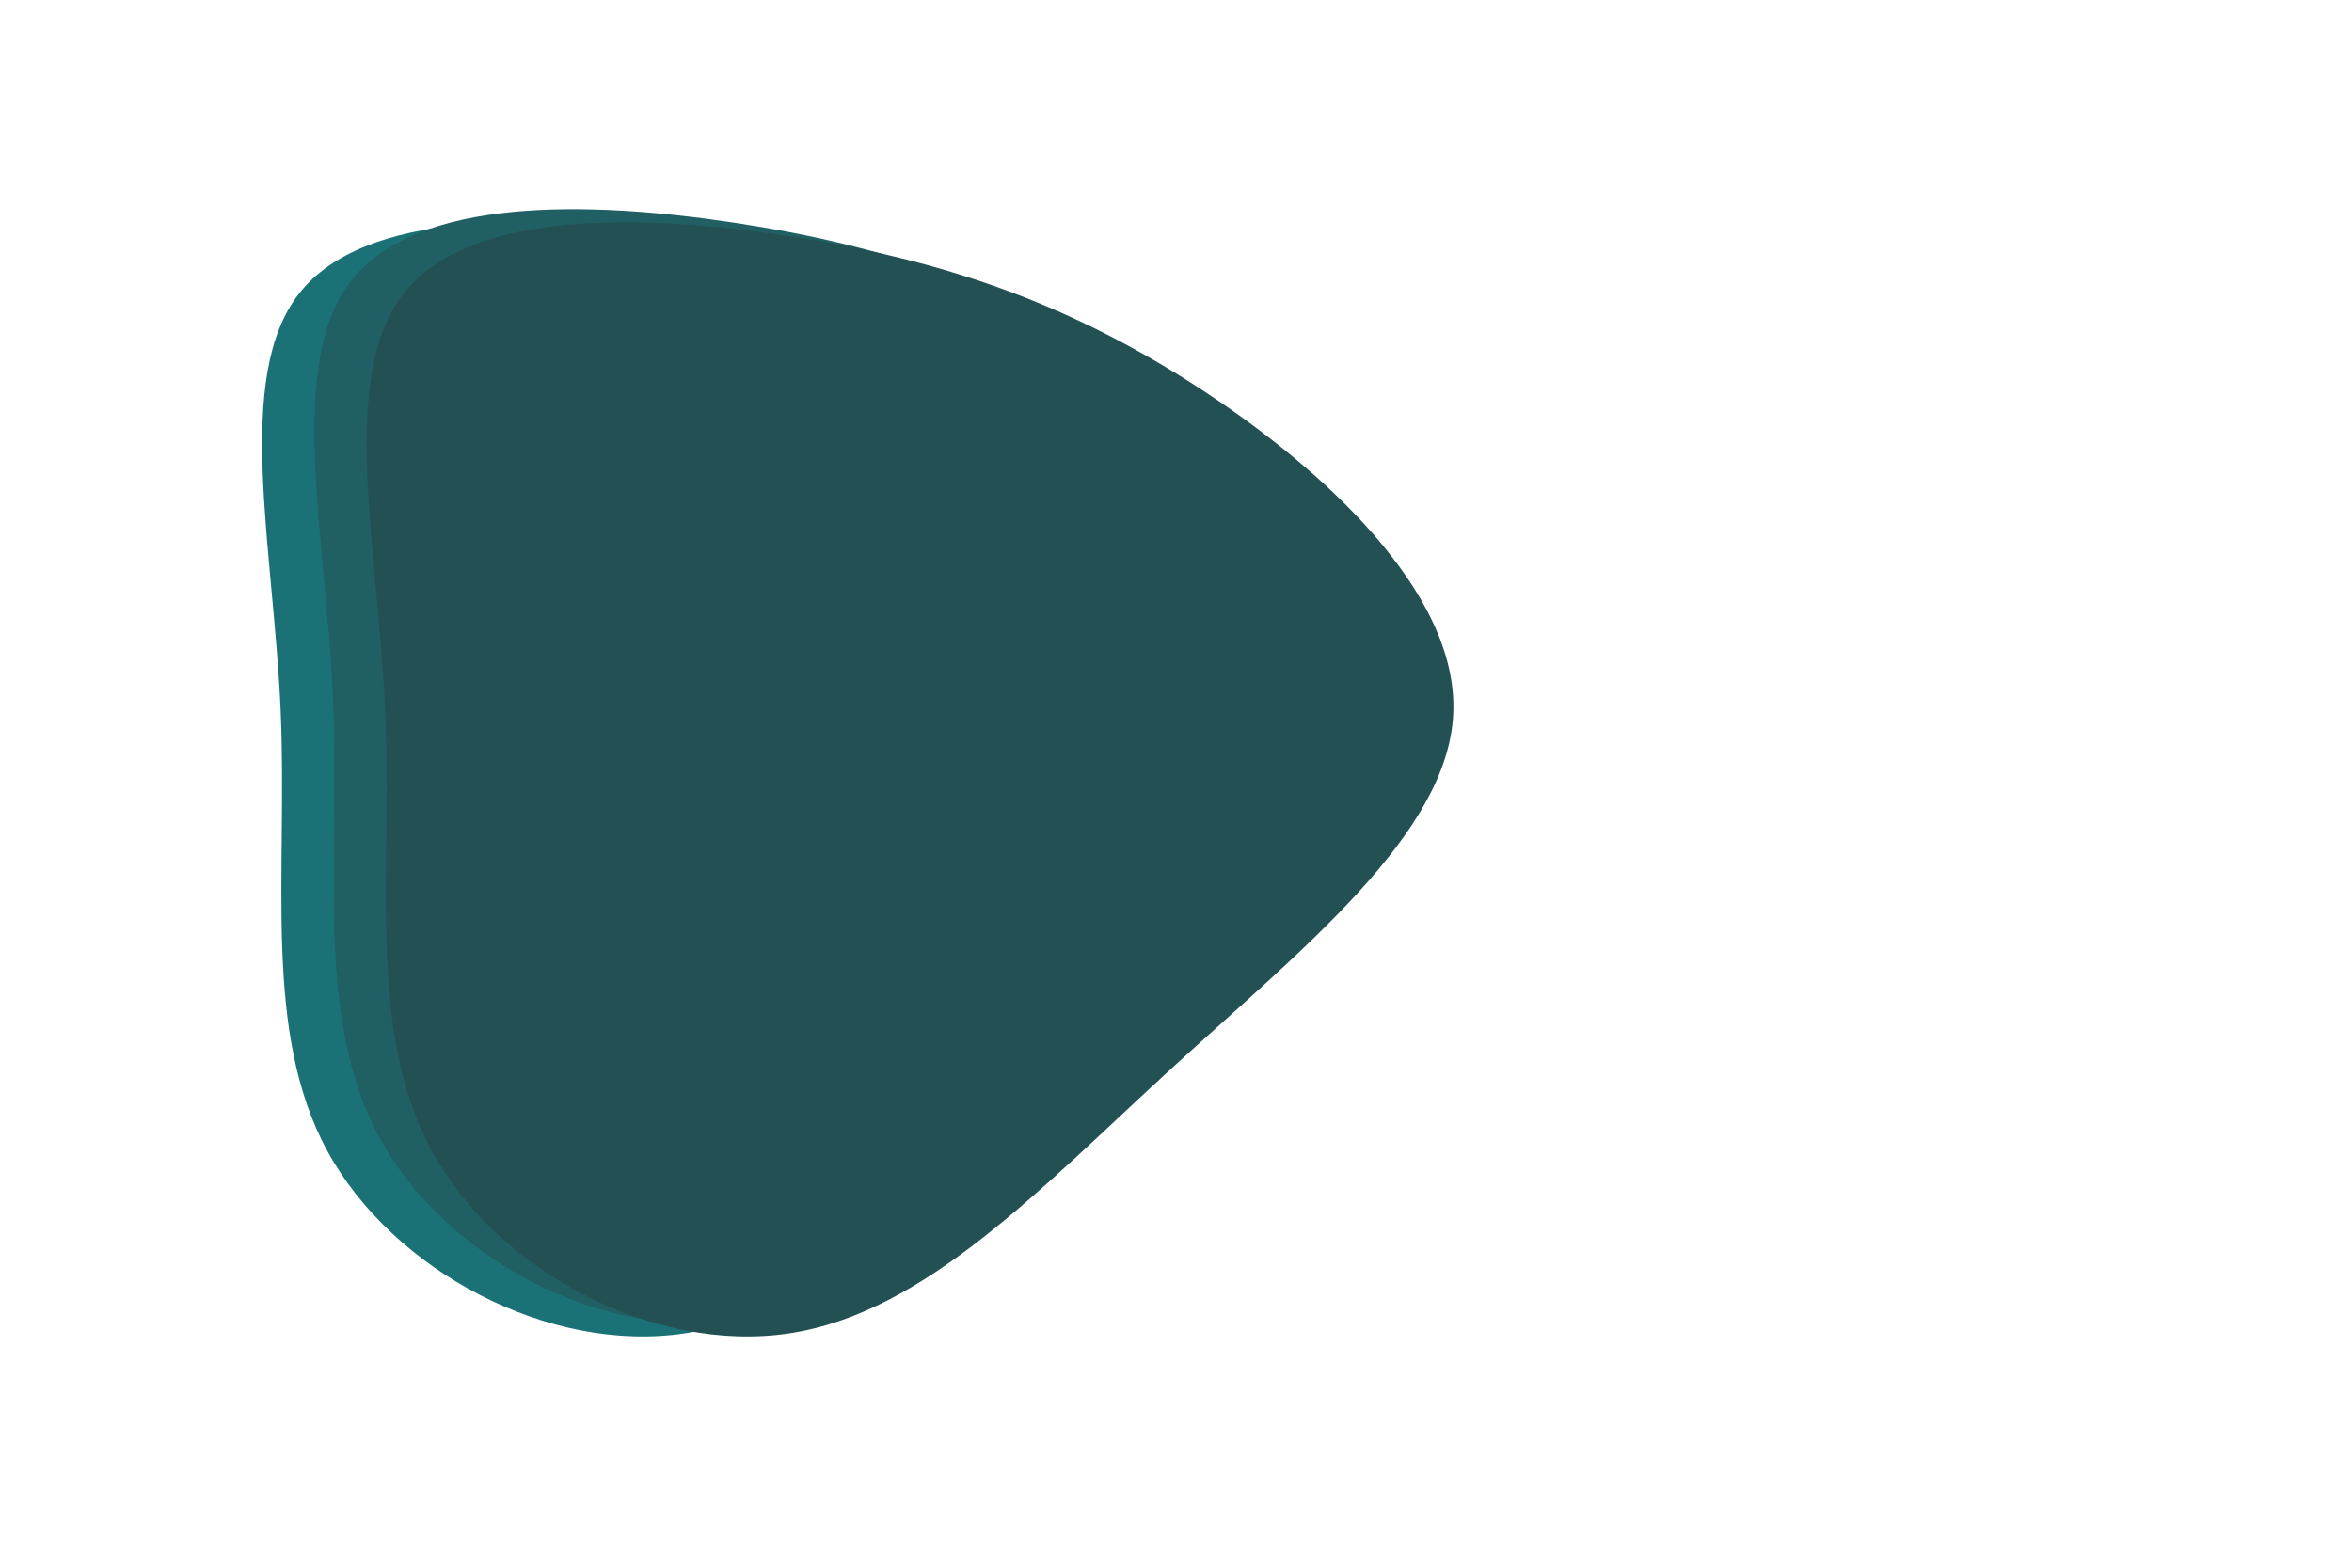
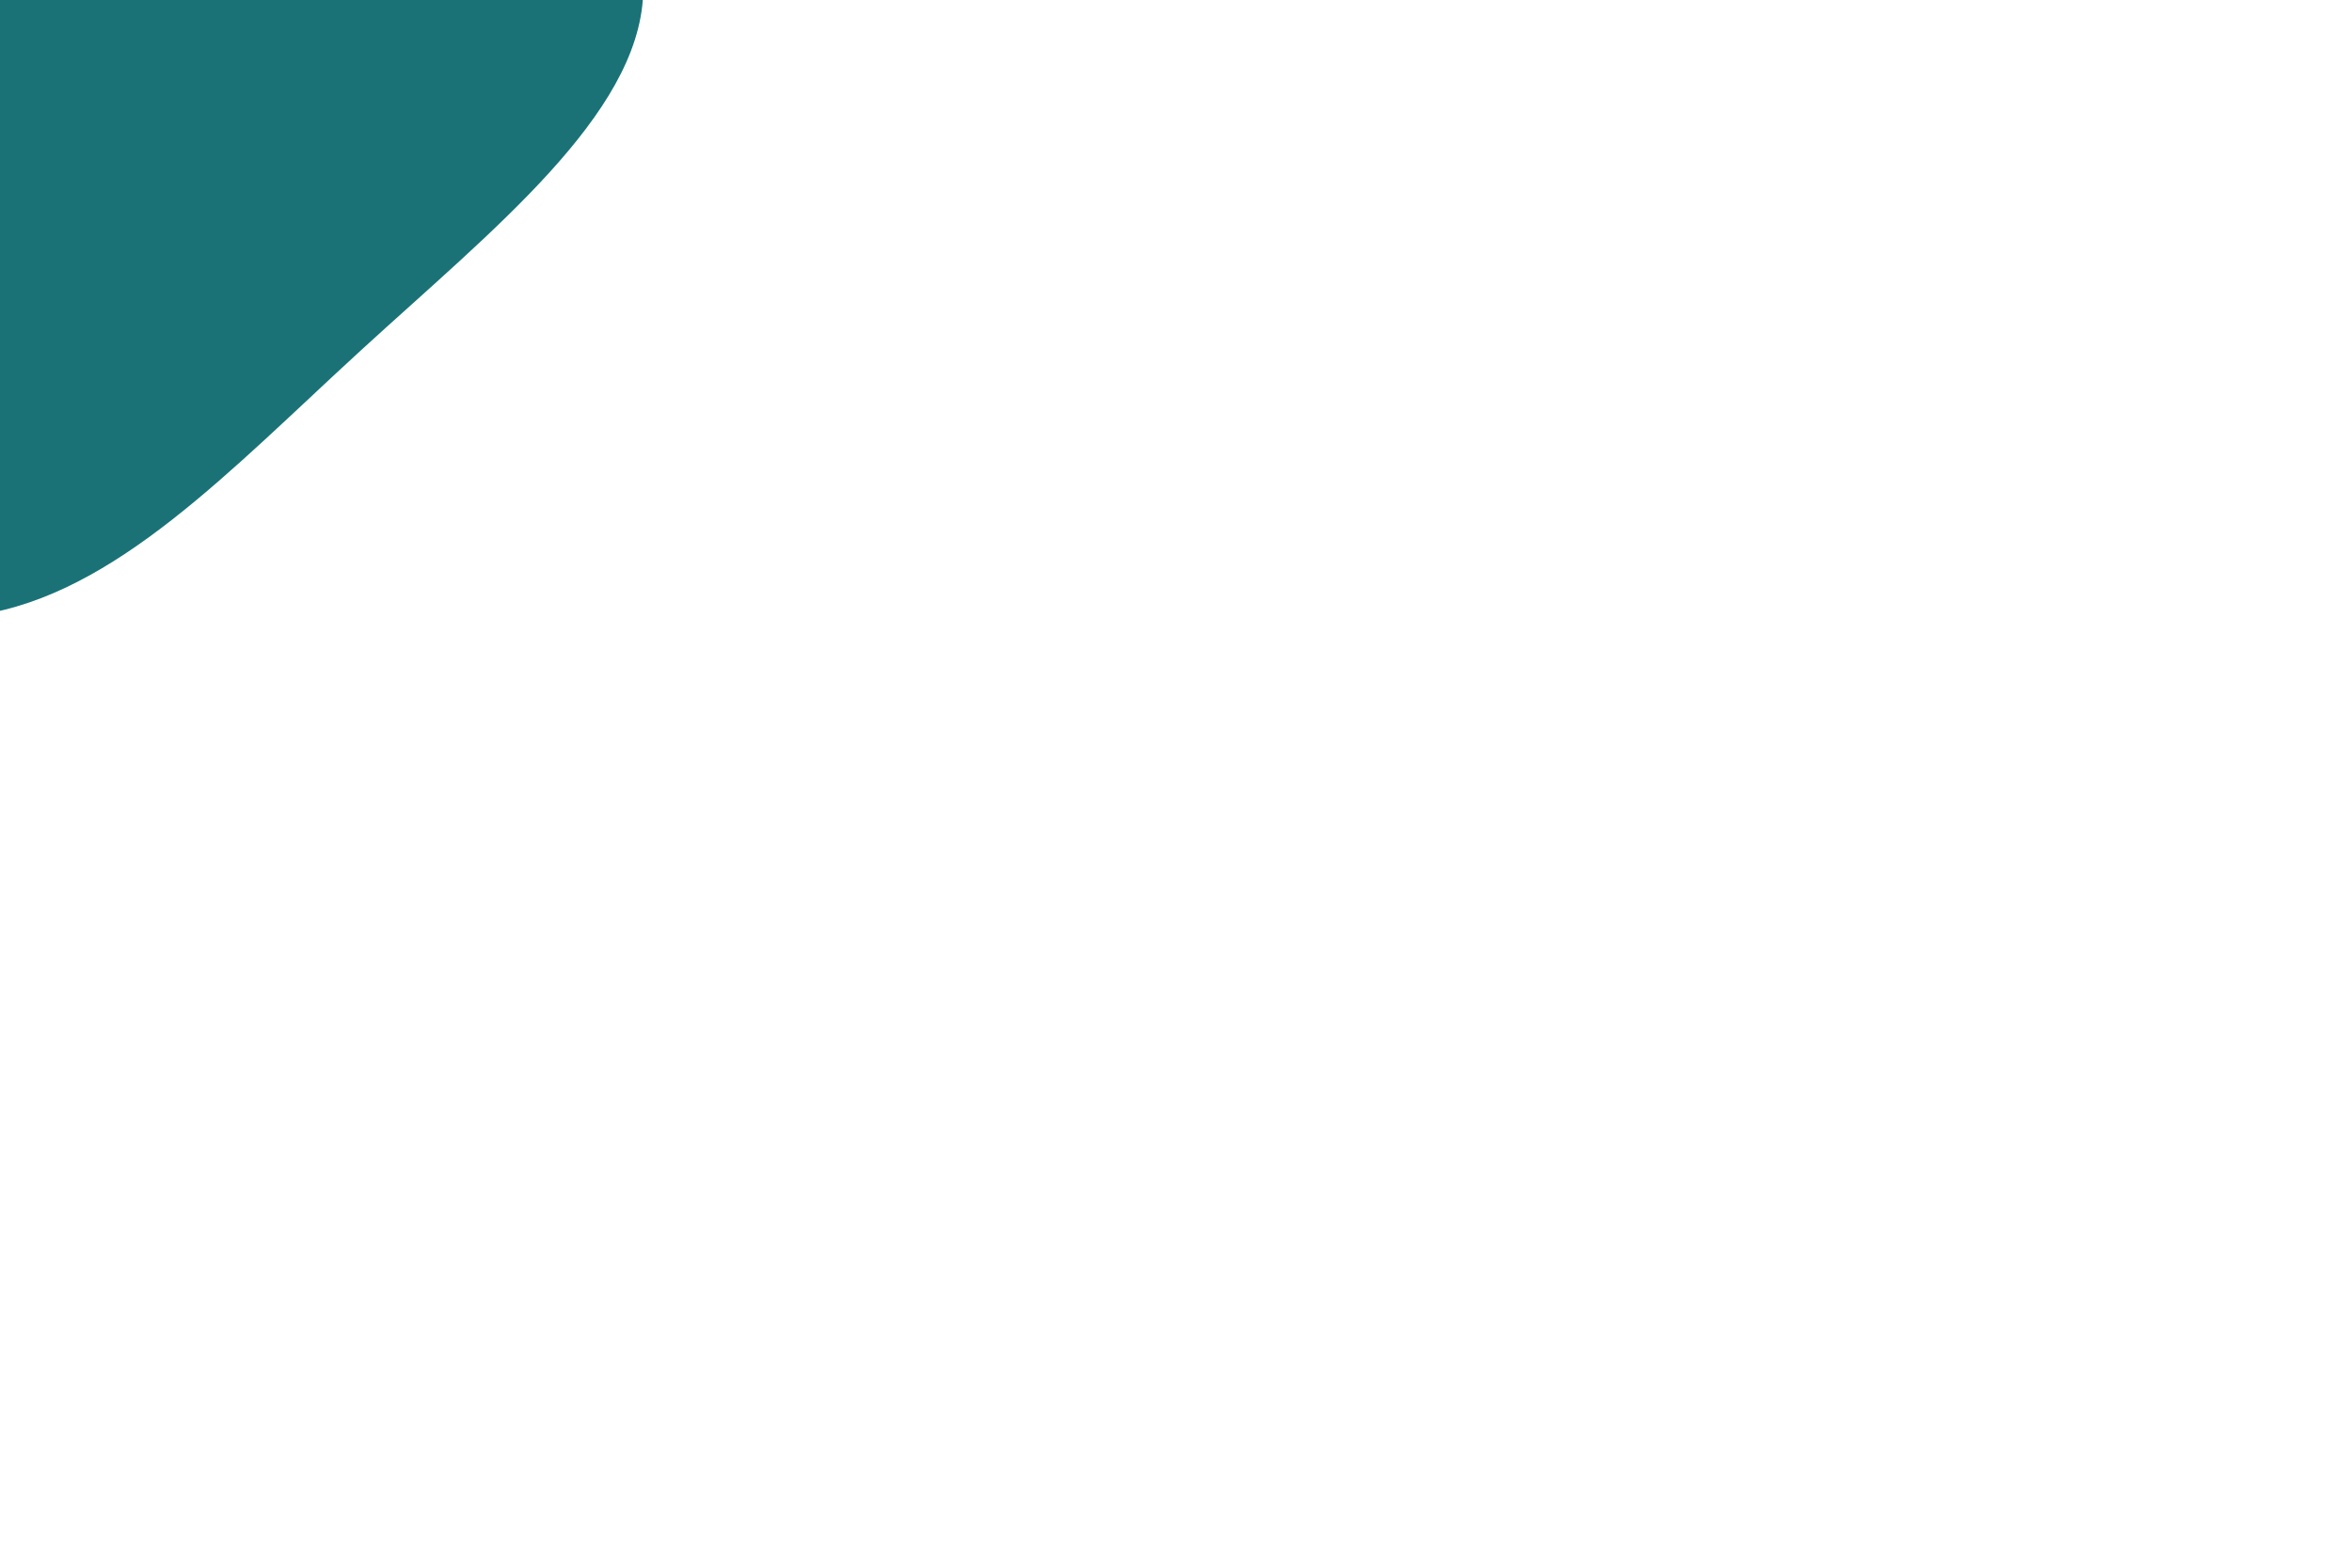
<svg xmlns="http://www.w3.org/2000/svg" id="blob-1" viewBox="0 0 900 600" width="900" height="600" version="1.1">
-   <g transform="translate(270 275)">
-     <path d="M146.2 -128.2C196.2 -96.2 248.1 -48.1 246.1 -2C244.1 44.1 188.2 88.2 138.2 134C88.2 179.8 44.1 227.4 -7.9 235.3C-59.9 243.2 -119.7 211.4 -144.7 165.6C-169.7 119.7 -159.9 59.9 -162.6 -2.7C-165.3 -65.3 -180.6 -130.6 -155.6 -162.6C-130.6 -194.6 -65.3 -193.3 -8.6 -184.7C48.1 -176.1 96.2 -160.2 146.2 -128.2" fill="#1A7277" />
-   </g>
-   <g transform="translate(290 270)" style="scale: 0.96;">
-     <path d="M146.2 -128.2C196.2 -96.2 248.1 -48.1 246.1 -2C244.1 44.1 188.2 88.2 138.2 134C88.2 179.8 44.1 227.4 -7.9 235.3C-59.9 243.2 -119.7 211.4 -144.7 165.6C-169.7 119.7 -159.9 59.9 -162.6 -2.7C-165.3 -65.3 -180.6 -130.6 -155.6 -162.6C-130.6 -194.6 -65.3 -193.3 -8.6 -184.7C48.1 -176.1 96.2 -160.2 146.2 -128.2" fill="#205F63" />
-   </g>
-   <g transform="translate(310 275)" style="scale: 0.92;">
-     <path d="M146.2 -128.2C196.2 -96.2 248.1 -48.1 246.1 -2C244.1 44.1 188.2 88.2 138.2 134C88.2 179.8 44.1 227.4 -7.9 235.3C-59.9 243.2 -119.7 211.4 -144.7 165.6C-169.7 119.7 -159.9 59.9 -162.6 -2.7C-165.3 -65.3 -180.6 -130.6 -155.6 -162.6C-130.6 -194.6 -65.3 -193.3 -8.6 -184.7C48.1 -176.1 96.2 -160.2 146.2 -128.2" fill="#235053" />
+   <g>
+     <path d="M146.2 -128.1C196.2 -96.2 248.1 -48.1 246.1 -2C244.1 44.1 188.2 88.2 138.2 134C88.2 179.8 44.1 227.4 -7.9 235.3C-59.9 243.2 -119.7 211.4 -144.7 165.6C-169.7 119.7 -159.9 59.9 -162.6 -2.7C-165.3 -65.3 -180.6 -130.6 -155.6 -162.6C-130.6 -194.6 -65.3 -193.3 -8.6 -184.7C48.1 -176.1 96.2 -160.2 146.2 -128.2" fill="#1A7277" />
  </g>
</svg>
